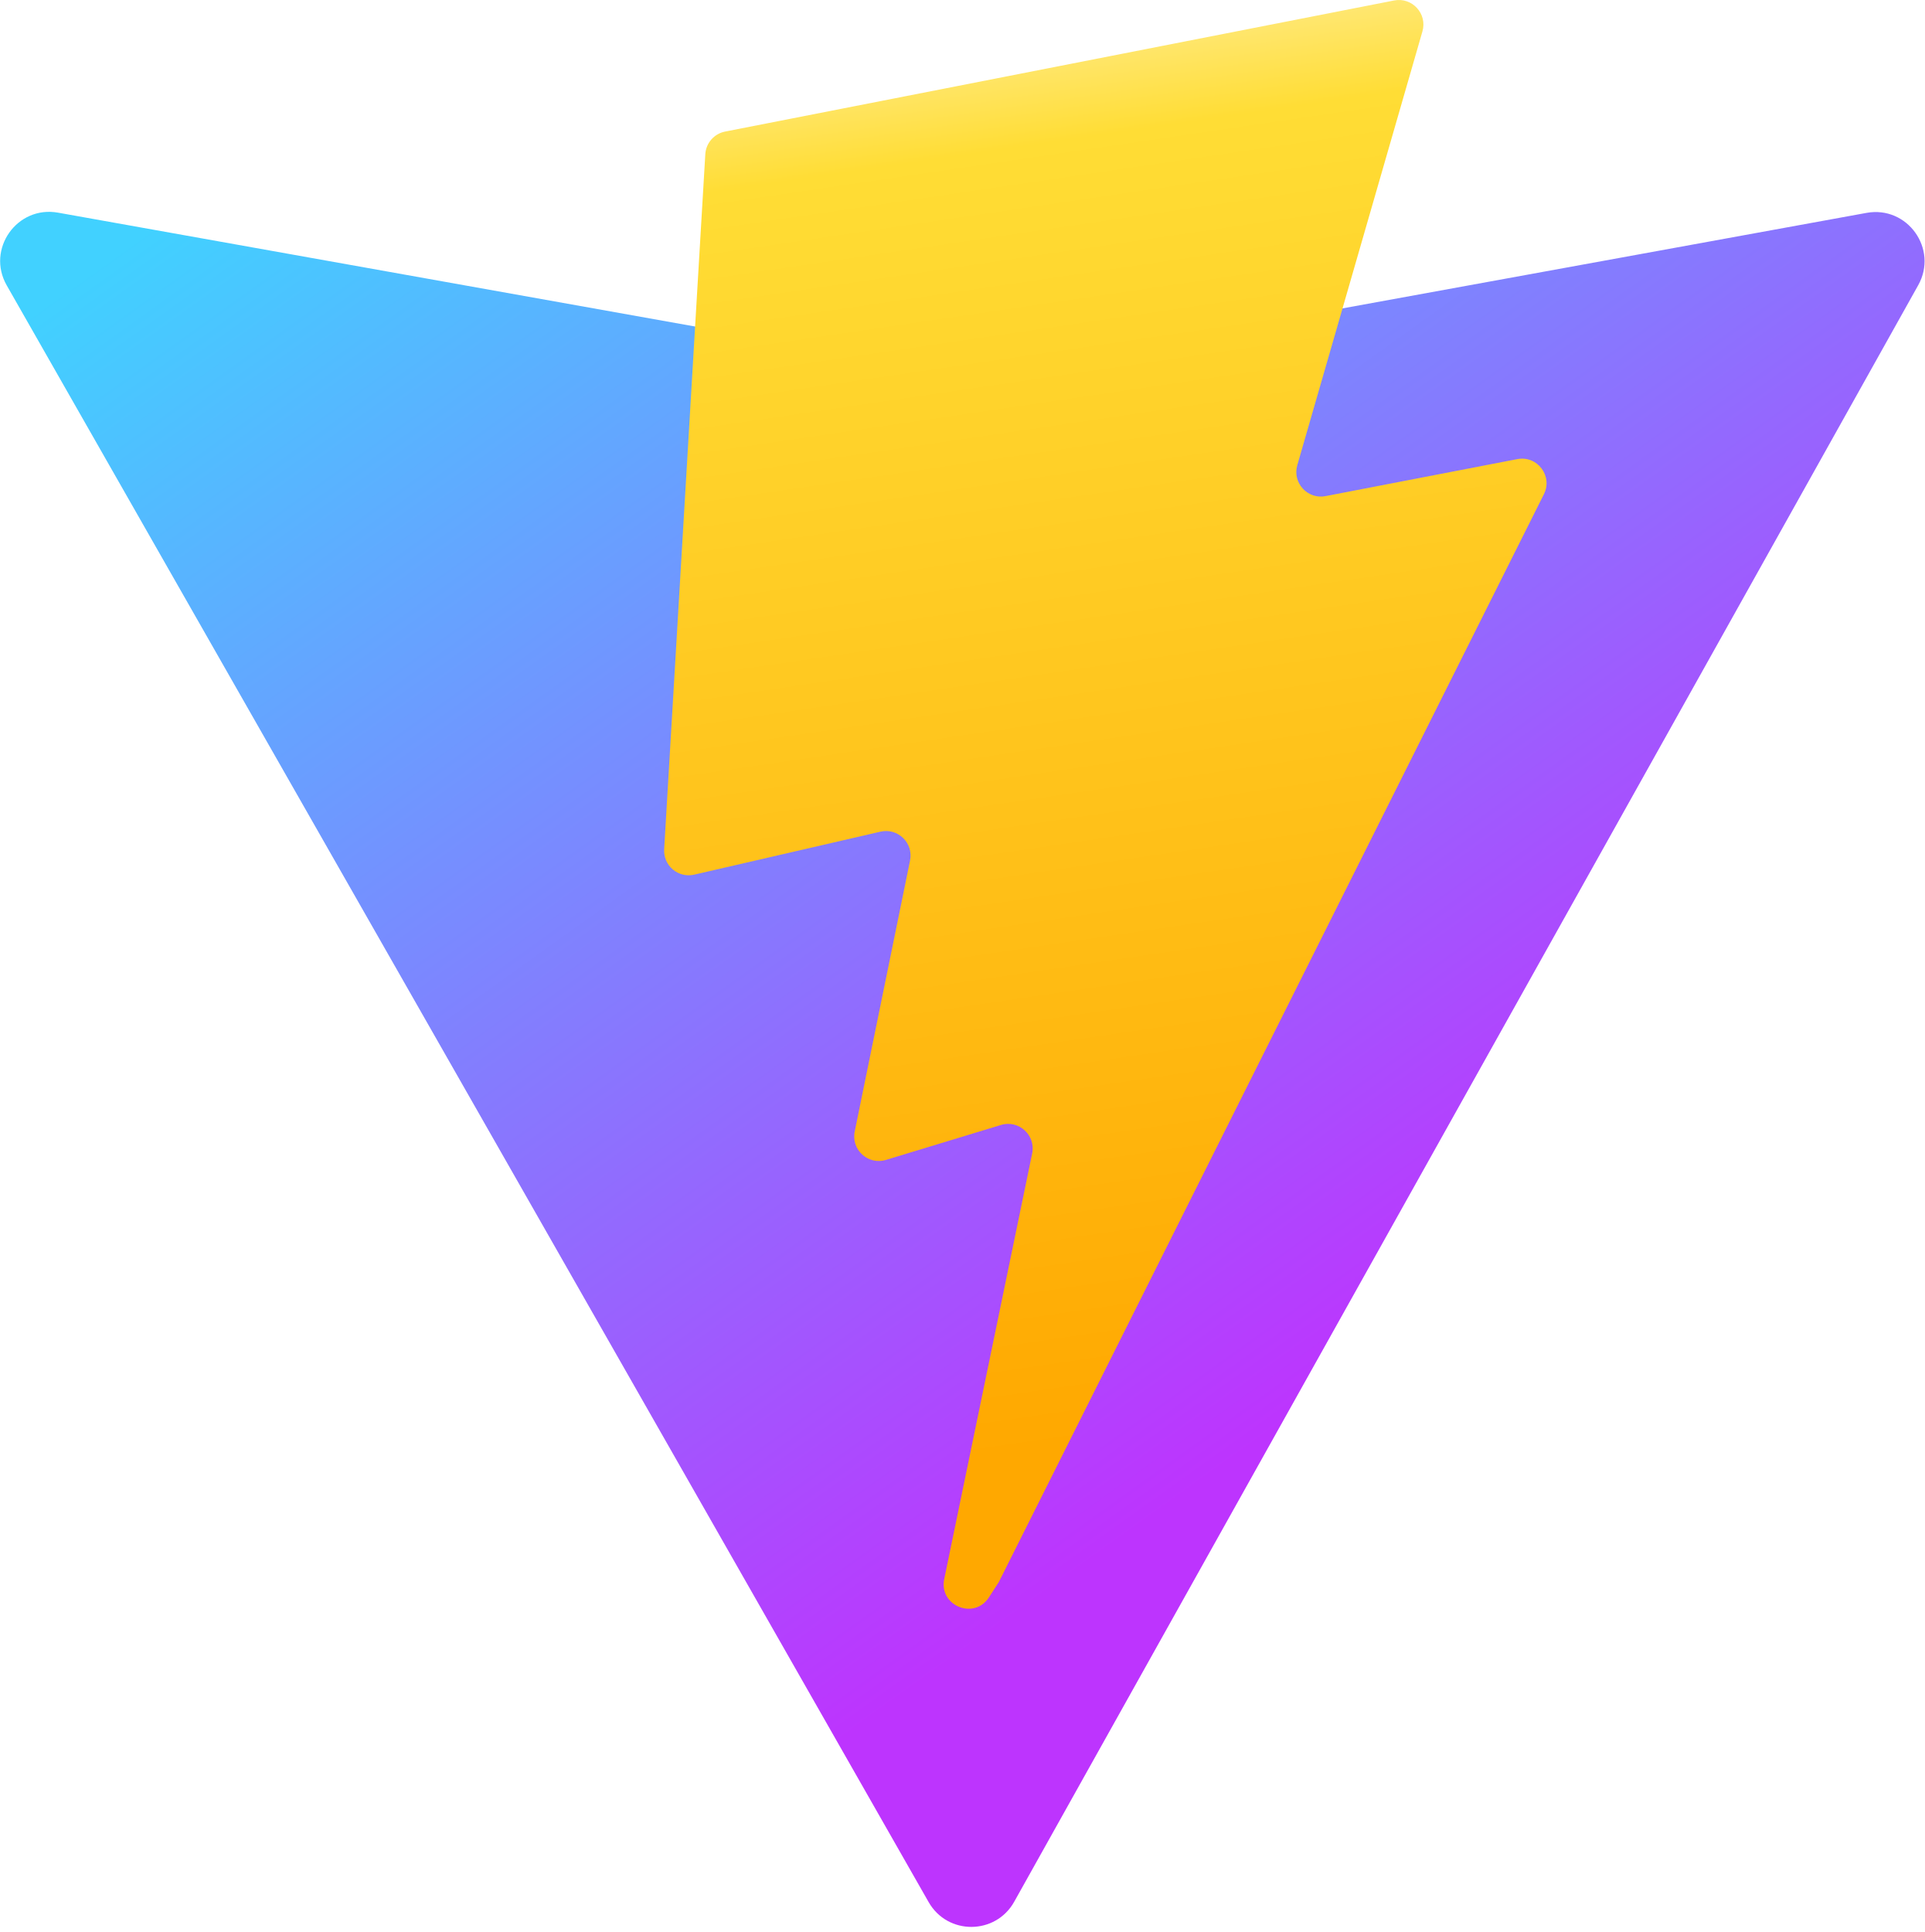
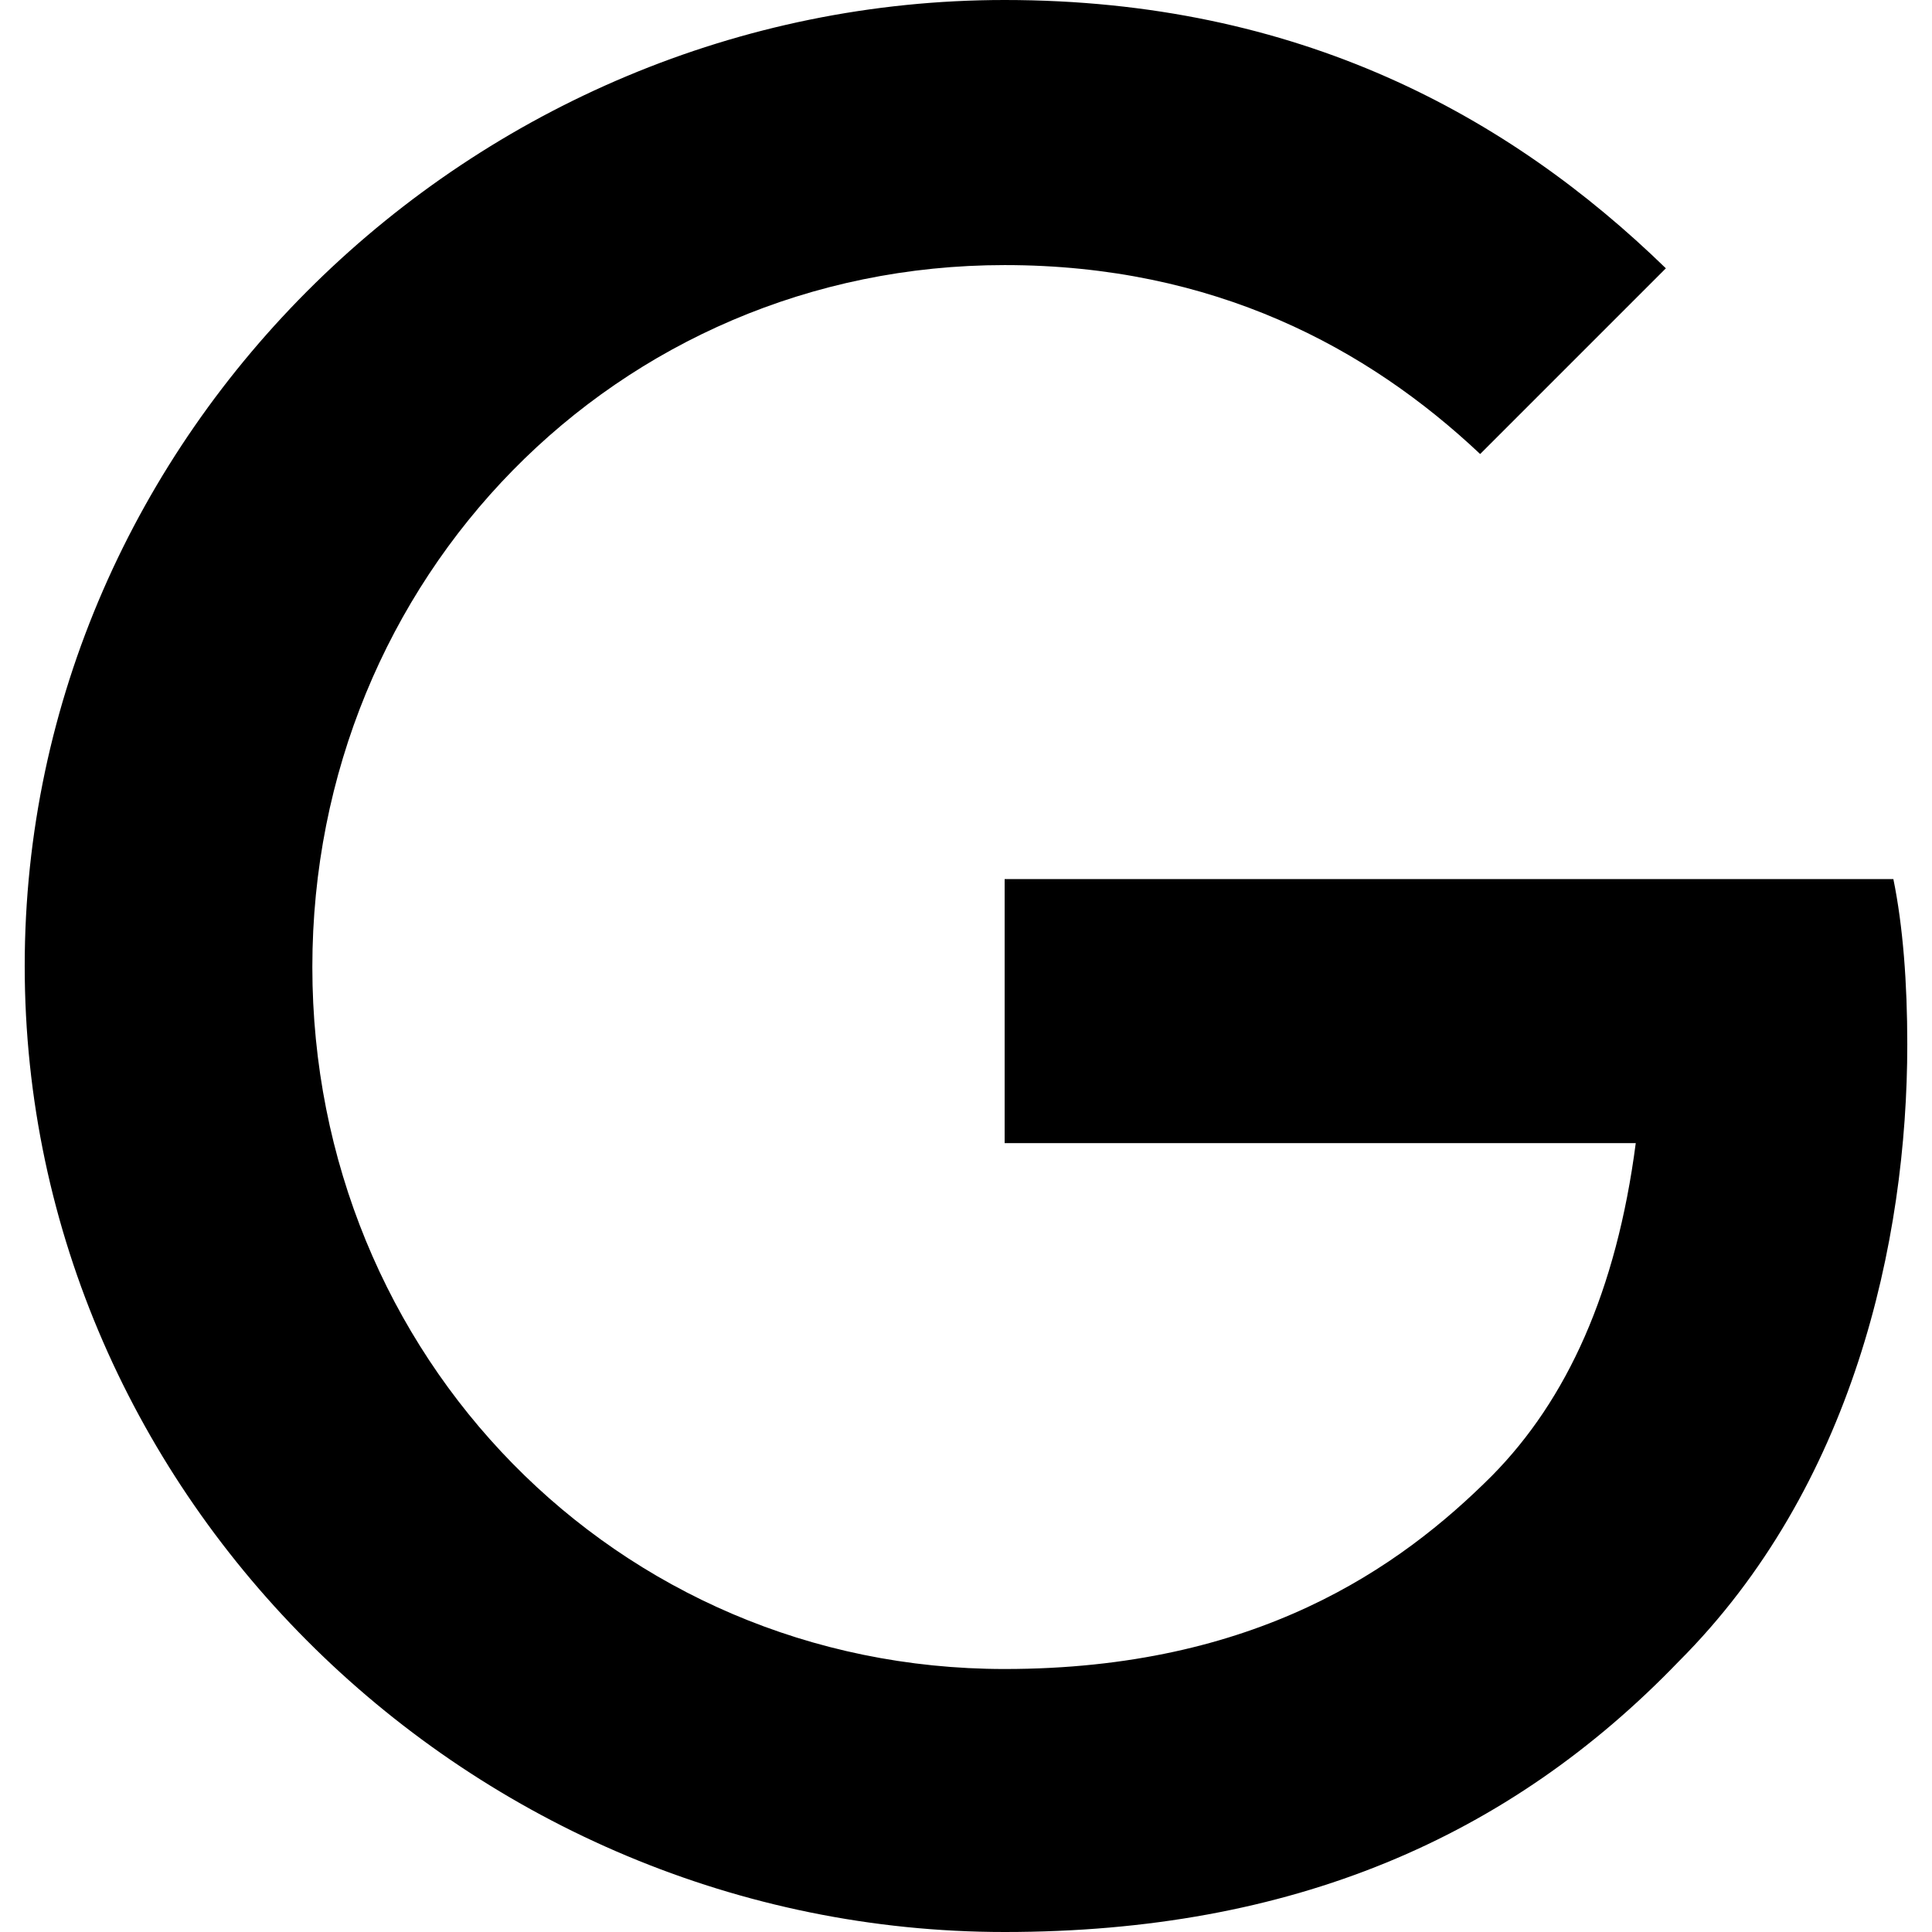
- <svg xmlns="http://www.w3.org/2000/svg" aria-hidden="true" role="img" class="iconify iconify--logos" width="31.88" height="32" preserveAspectRatio="xMidYMid meet" viewBox="0 0 256 257">
-   <defs>
-     <linearGradient id="IconifyId1813088fe1fbc01fb466" x1="-.828%" x2="57.636%" y1="7.652%" y2="78.411%">
-       <stop offset="0%" stop-color="#41D1FF" />
-       <stop offset="100%" stop-color="#BD34FE" />
-     </linearGradient>
-     <linearGradient id="IconifyId1813088fe1fbc01fb467" x1="43.376%" x2="50.316%" y1="2.242%" y2="89.03%">
-       <stop offset="0%" stop-color="#FFEA83" />
-       <stop offset="8.333%" stop-color="#FFDD35" />
-       <stop offset="100%" stop-color="#FFA800" />
-     </linearGradient>
-   </defs>
-   <path fill="url(#IconifyId1813088fe1fbc01fb466)" d="M255.153 37.938L134.897 252.976c-2.483 4.44-8.862 4.466-11.382.048L.875 37.958c-2.746-4.814 1.371-10.646 6.827-9.67l120.385 21.517a6.537 6.537 0 0 0 2.322-.004l117.867-21.483c5.438-.991 9.574 4.796 6.877 9.62Z" />
-   <path fill="url(#IconifyId1813088fe1fbc01fb467)" d="M185.432.063L96.44 17.501a3.268 3.268 0 0 0-2.634 3.014l-5.474 92.456a3.268 3.268 0 0 0 3.997 3.378l24.777-5.718c2.318-.535 4.413 1.507 3.936 3.838l-7.361 36.047c-.495 2.426 1.782 4.5 4.151 3.78l15.304-4.649c2.372-.72 4.652 1.36 4.15 3.788l-11.698 56.621c-.732 3.542 3.979 5.473 5.943 2.437l1.313-2.028l72.516-144.72c1.215-2.423-.88-5.186-3.54-4.672l-25.505 4.922c-2.396.462-4.435-1.77-3.759-4.114l16.646-57.705c.677-2.35-1.37-4.583-3.769-4.113Z" />
+ <svg xmlns="http://www.w3.org/2000/svg" viewBox="0 0 24 24">
+   <path d="M12.48 10.92v3.28h7.84c-.24 1.84-.853 3.187-1.787 4.133-1.147 1.147-2.933 2.4-6.053 2.4-4.827 0-8.6-3.893-8.6-8.72s3.773-8.72 8.6-8.72c2.6 0 4.507 1.027 5.907 2.347l2.307-2.307C18.747 1.44 16.133 0 12.48 0 5.867 0 .307 5.387.307 12s5.56 12 12.173 12c3.573 0 6.267-1.173 8.373-3.36 2.16-2.16 2.84-5.213 2.84-7.667 0-.76-.053-1.467-.173-2.053H12.48z" />
</svg>
